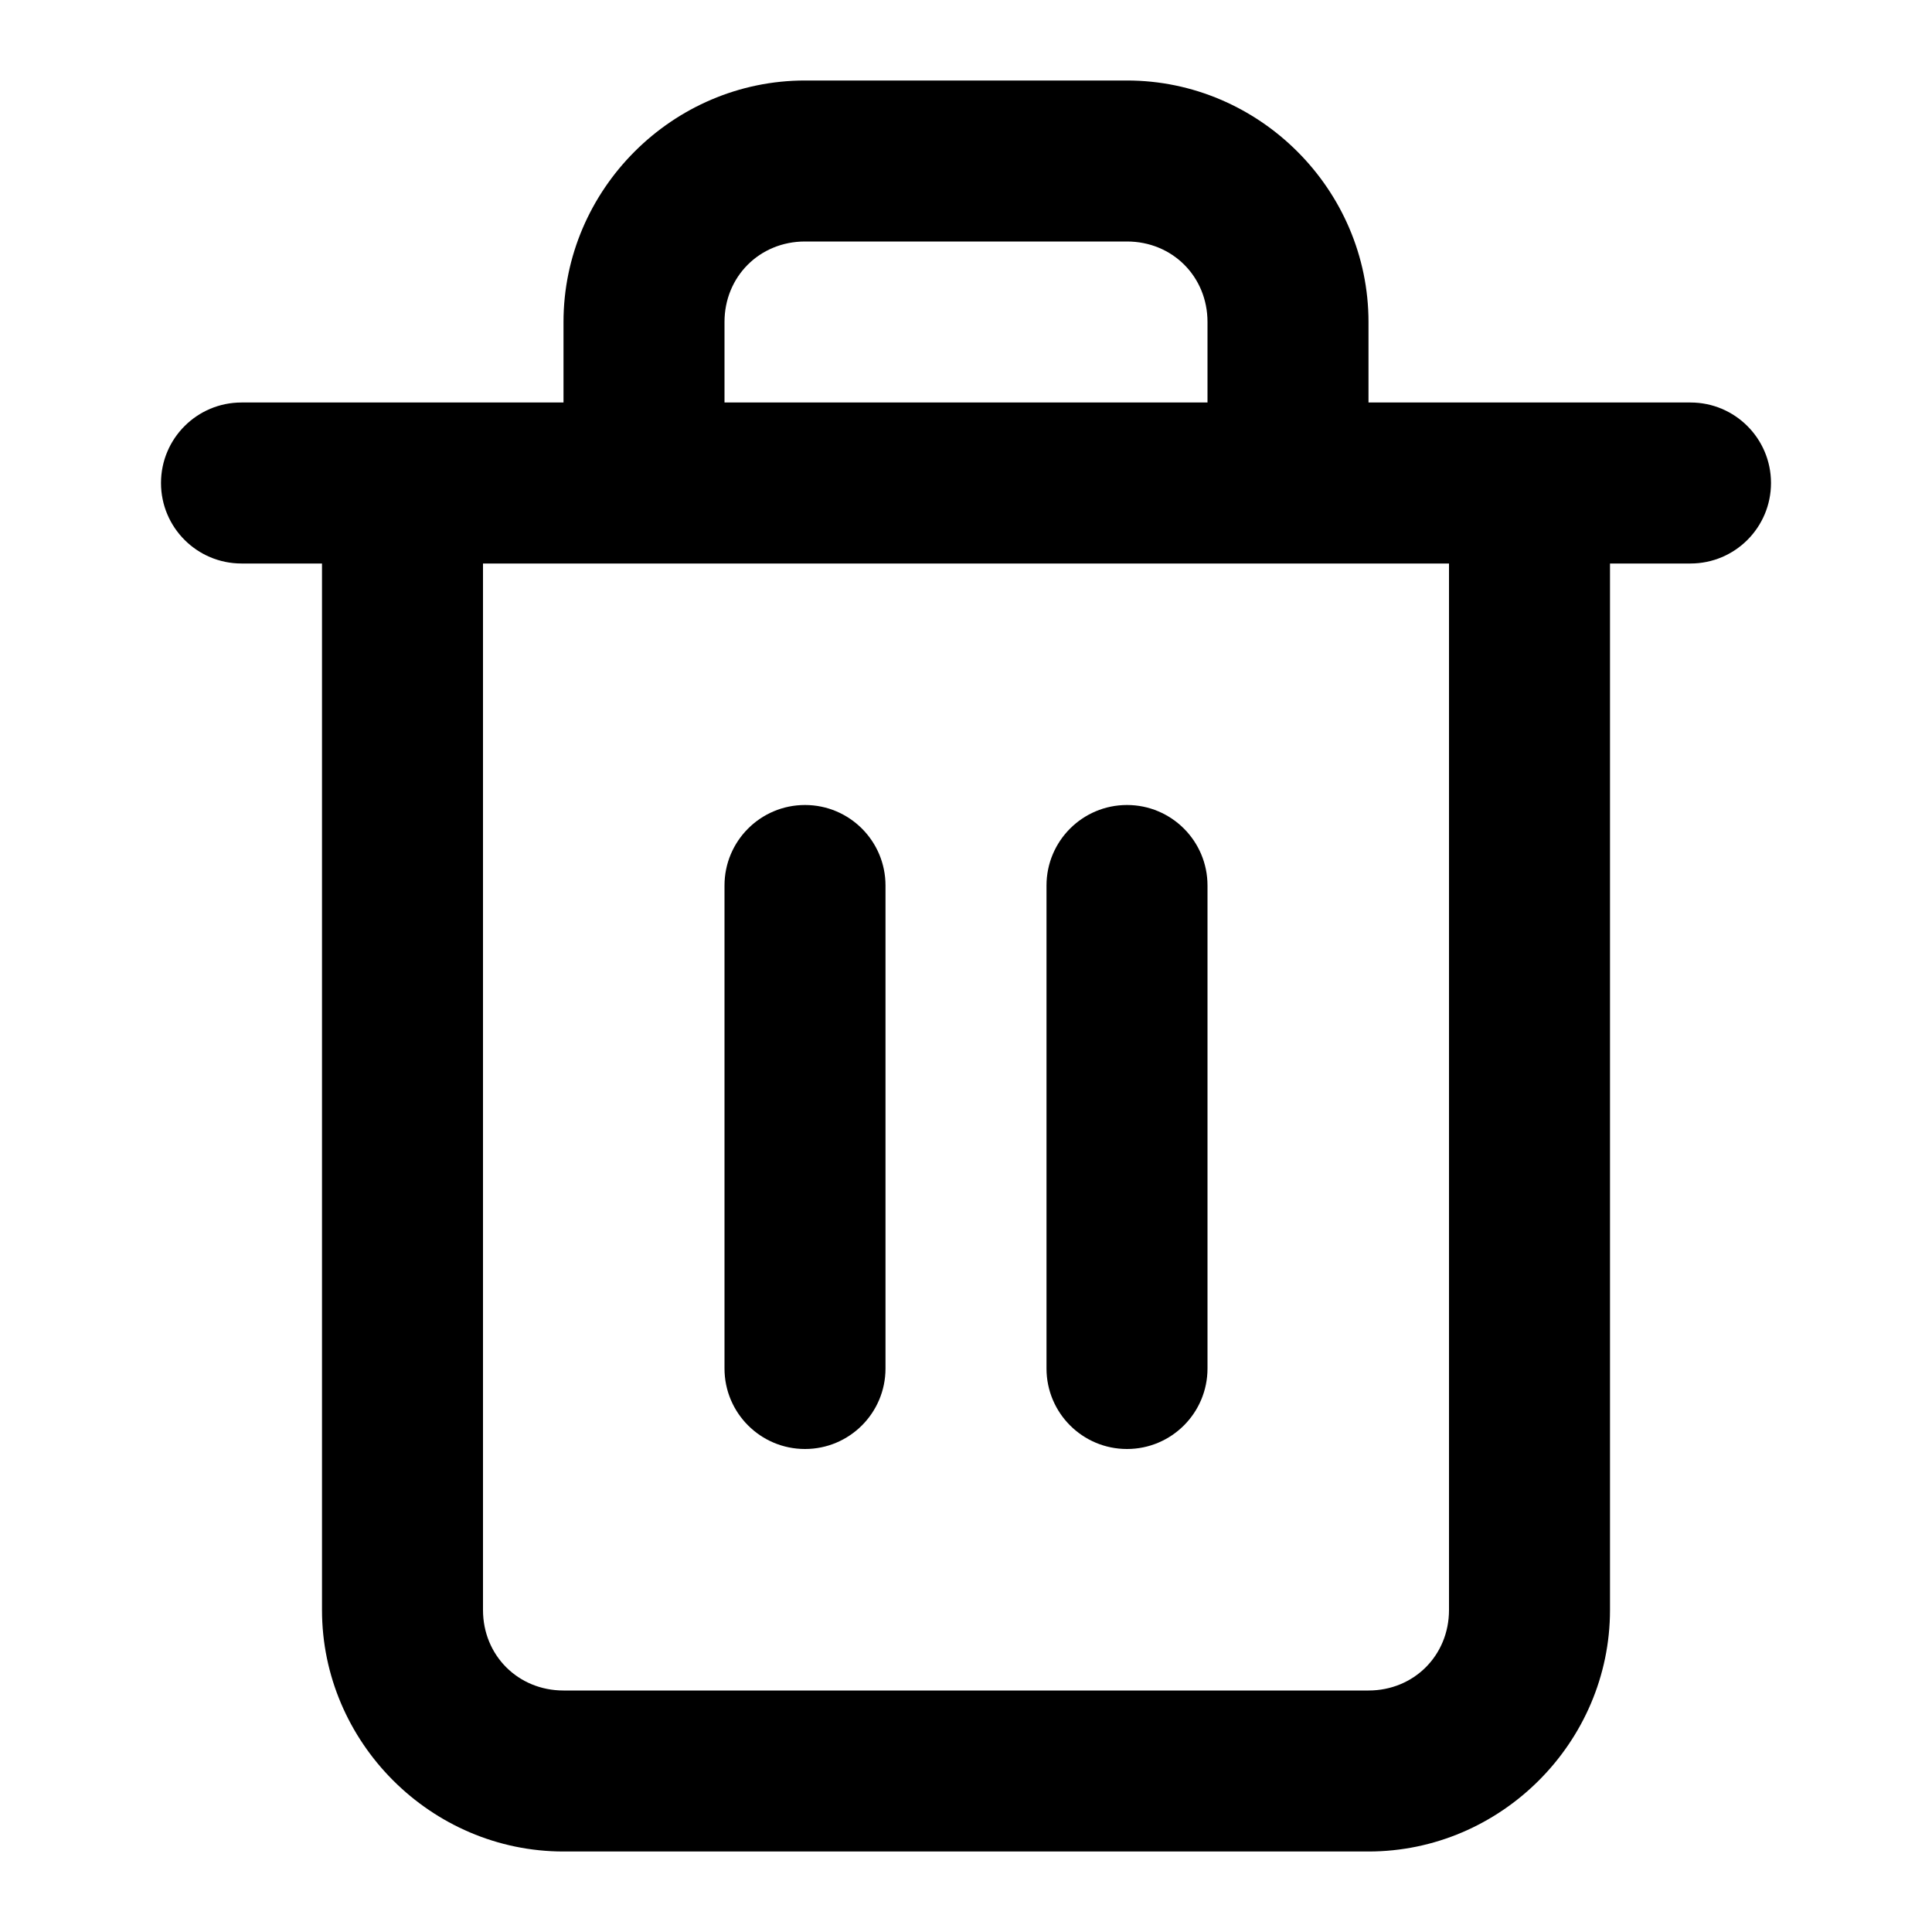
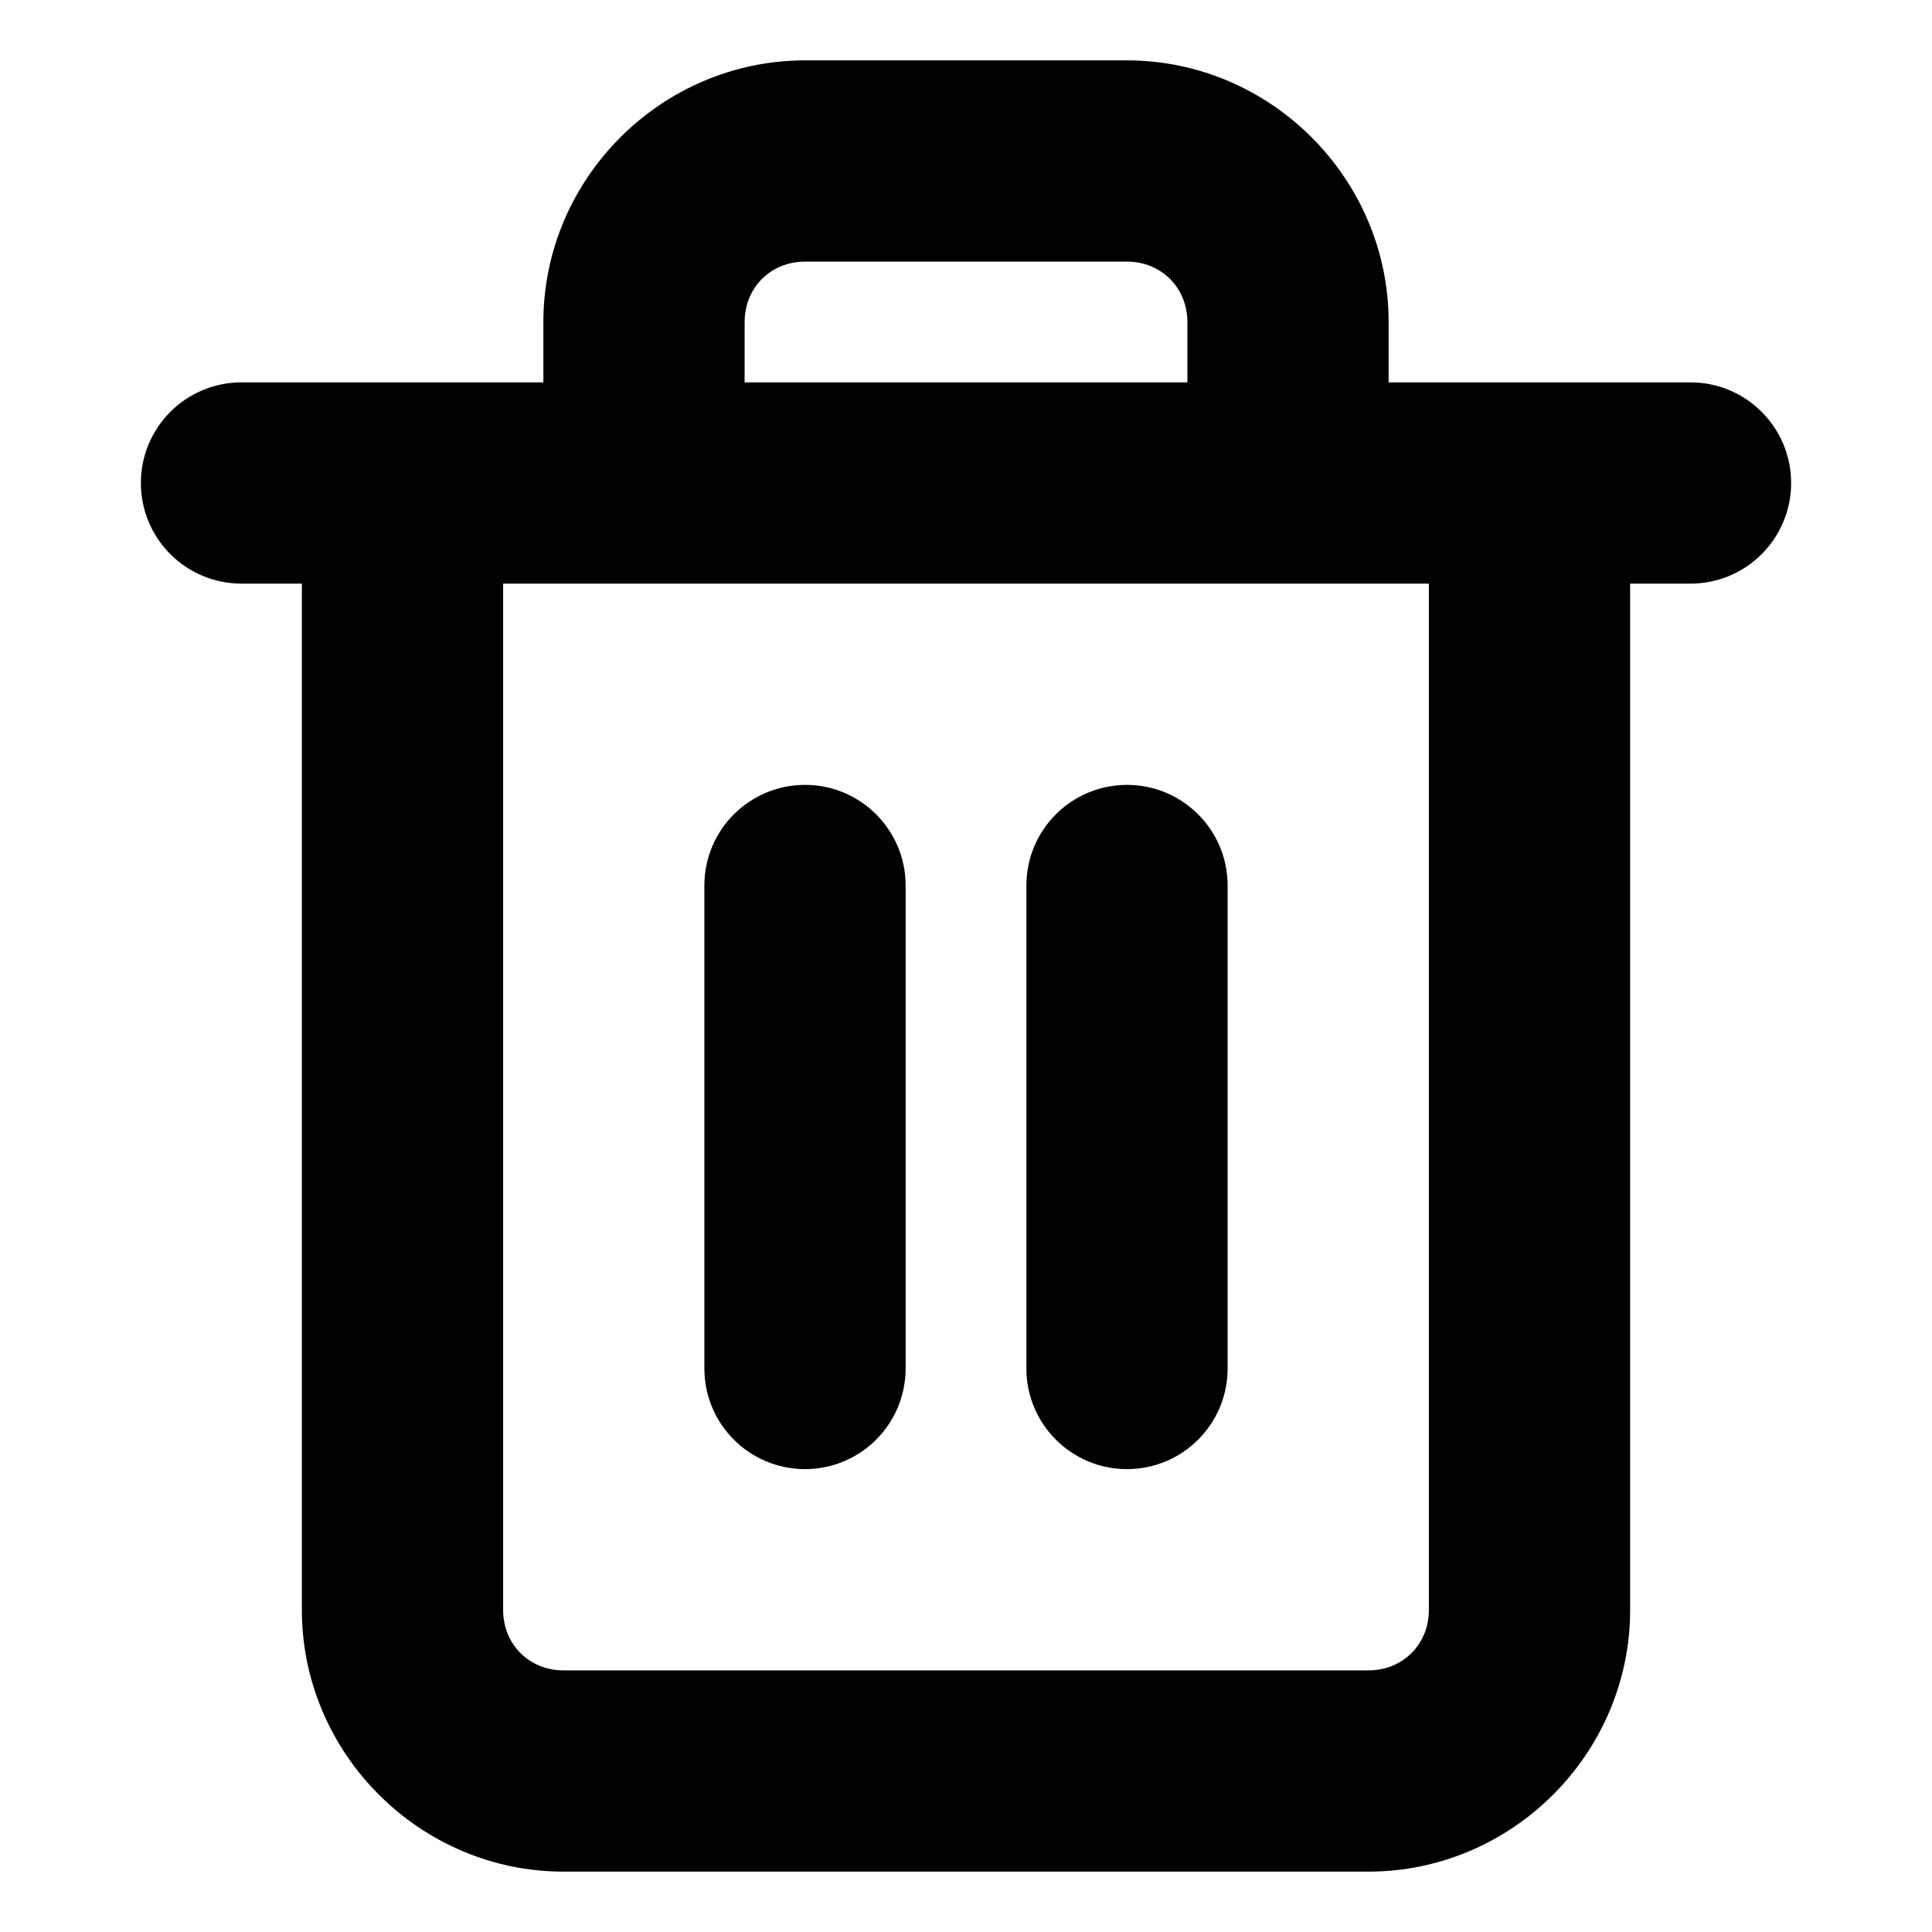
- <svg xmlns="http://www.w3.org/2000/svg" viewBox="0 0 24 24" width="24" height="24" version="1.1" id="svg1">
+ <svg xmlns="http://www.w3.org/2000/svg" viewBox="0 0 24 24" width="24" height="24" fill="none" stroke="currentColor" stroke-width="1.8" stroke-linecap="round" stroke-linejoin="round" version="1.1" id="svg1">
  <defs id="defs1" />
-   <path style="baseline-shift:baseline;display:inline;overflow:visible;vector-effect:none;stroke-linecap:round;stroke-linejoin:round;enable-background:accumulate;stop-color:#000000;stop-opacity:1;opacity:1" d="M 10,1 C 8.355,1 7,2.355 7,4 V 5 H 5 3 A 1,1 0 0 0 2,6 1,1 0 0 0 3,7 h 1 v 13 c 0,1.645 1.355,3 3,3 h 10 c 1.645,0 3,-1.355 3,-3 V 7 h 1 A 1,1 0 0 0 22,6 1,1 0 0 0 21,5 H 19 17 V 4 C 17,2.355 15.645,1 14,1 Z m 0,2 h 4 c 0.564,0 1,0.436 1,1 V 5 H 9 V 4 C 9,3.436 9.436,3 10,3 Z M 6,7 h 2 8 2 v 13 c 0,0.564 -0.436,1 -1,1 H 7 C 6.436,21 6,20.564 6,20 Z m 4,3 a 1,1 0 0 0 -1,1 v 6 a 1,1 0 0 0 1,1 1,1 0 0 0 1,-1 v -6 a 1,1 0 0 0 -1,-1 z m 4,0 a 1,1 0 0 0 -1,1 v 6 a 1,1 0 0 0 1,1 1,1 0 0 0 1,-1 v -6 a 1,1 0 0 0 -1,-1 z" id="path1" />
+   <path d="M 10,1 C 8.355,1 7,2.355 7,4 V 5 H 5 3 A 1,1 0 0 0 2,6 1,1 0 0 0 3,7 h 1 v 13 c 0,1.645 1.355,3 3,3 h 10 c 1.645,0 3,-1.355 3,-3 V 7 h 1 A 1,1 0 0 0 22,6 1,1 0 0 0 21,5 H 19 17 V 4 C 17,2.355 15.645,1 14,1 Z m 0,2 h 4 c 0.564,0 1,0.436 1,1 V 5 H 9 V 4 C 9,3.436 9.436,3 10,3 Z M 6,7 h 2 8 2 v 13 c 0,0.564 -0.436,1 -1,1 H 7 C 6.436,21 6,20.564 6,20 Z m 4,3 a 1,1 0 0 0 -1,1 v 6 a 1,1 0 0 0 1,1 1,1 0 0 0 1,-1 v -6 a 1,1 0 0 0 -1,-1 z m 4,0 a 1,1 0 0 0 -1,1 v 6 a 1,1 0 0 0 1,1 1,1 0 0 0 1,-1 v -6 a 1,1 0 0 0 -1,-1 z" id="path1" stroke-linecap="round" stroke-linejoin="round" opacity="1" fill="currentColor" style="stroke-width:0.5;stroke-dasharray:none" />
</svg>
